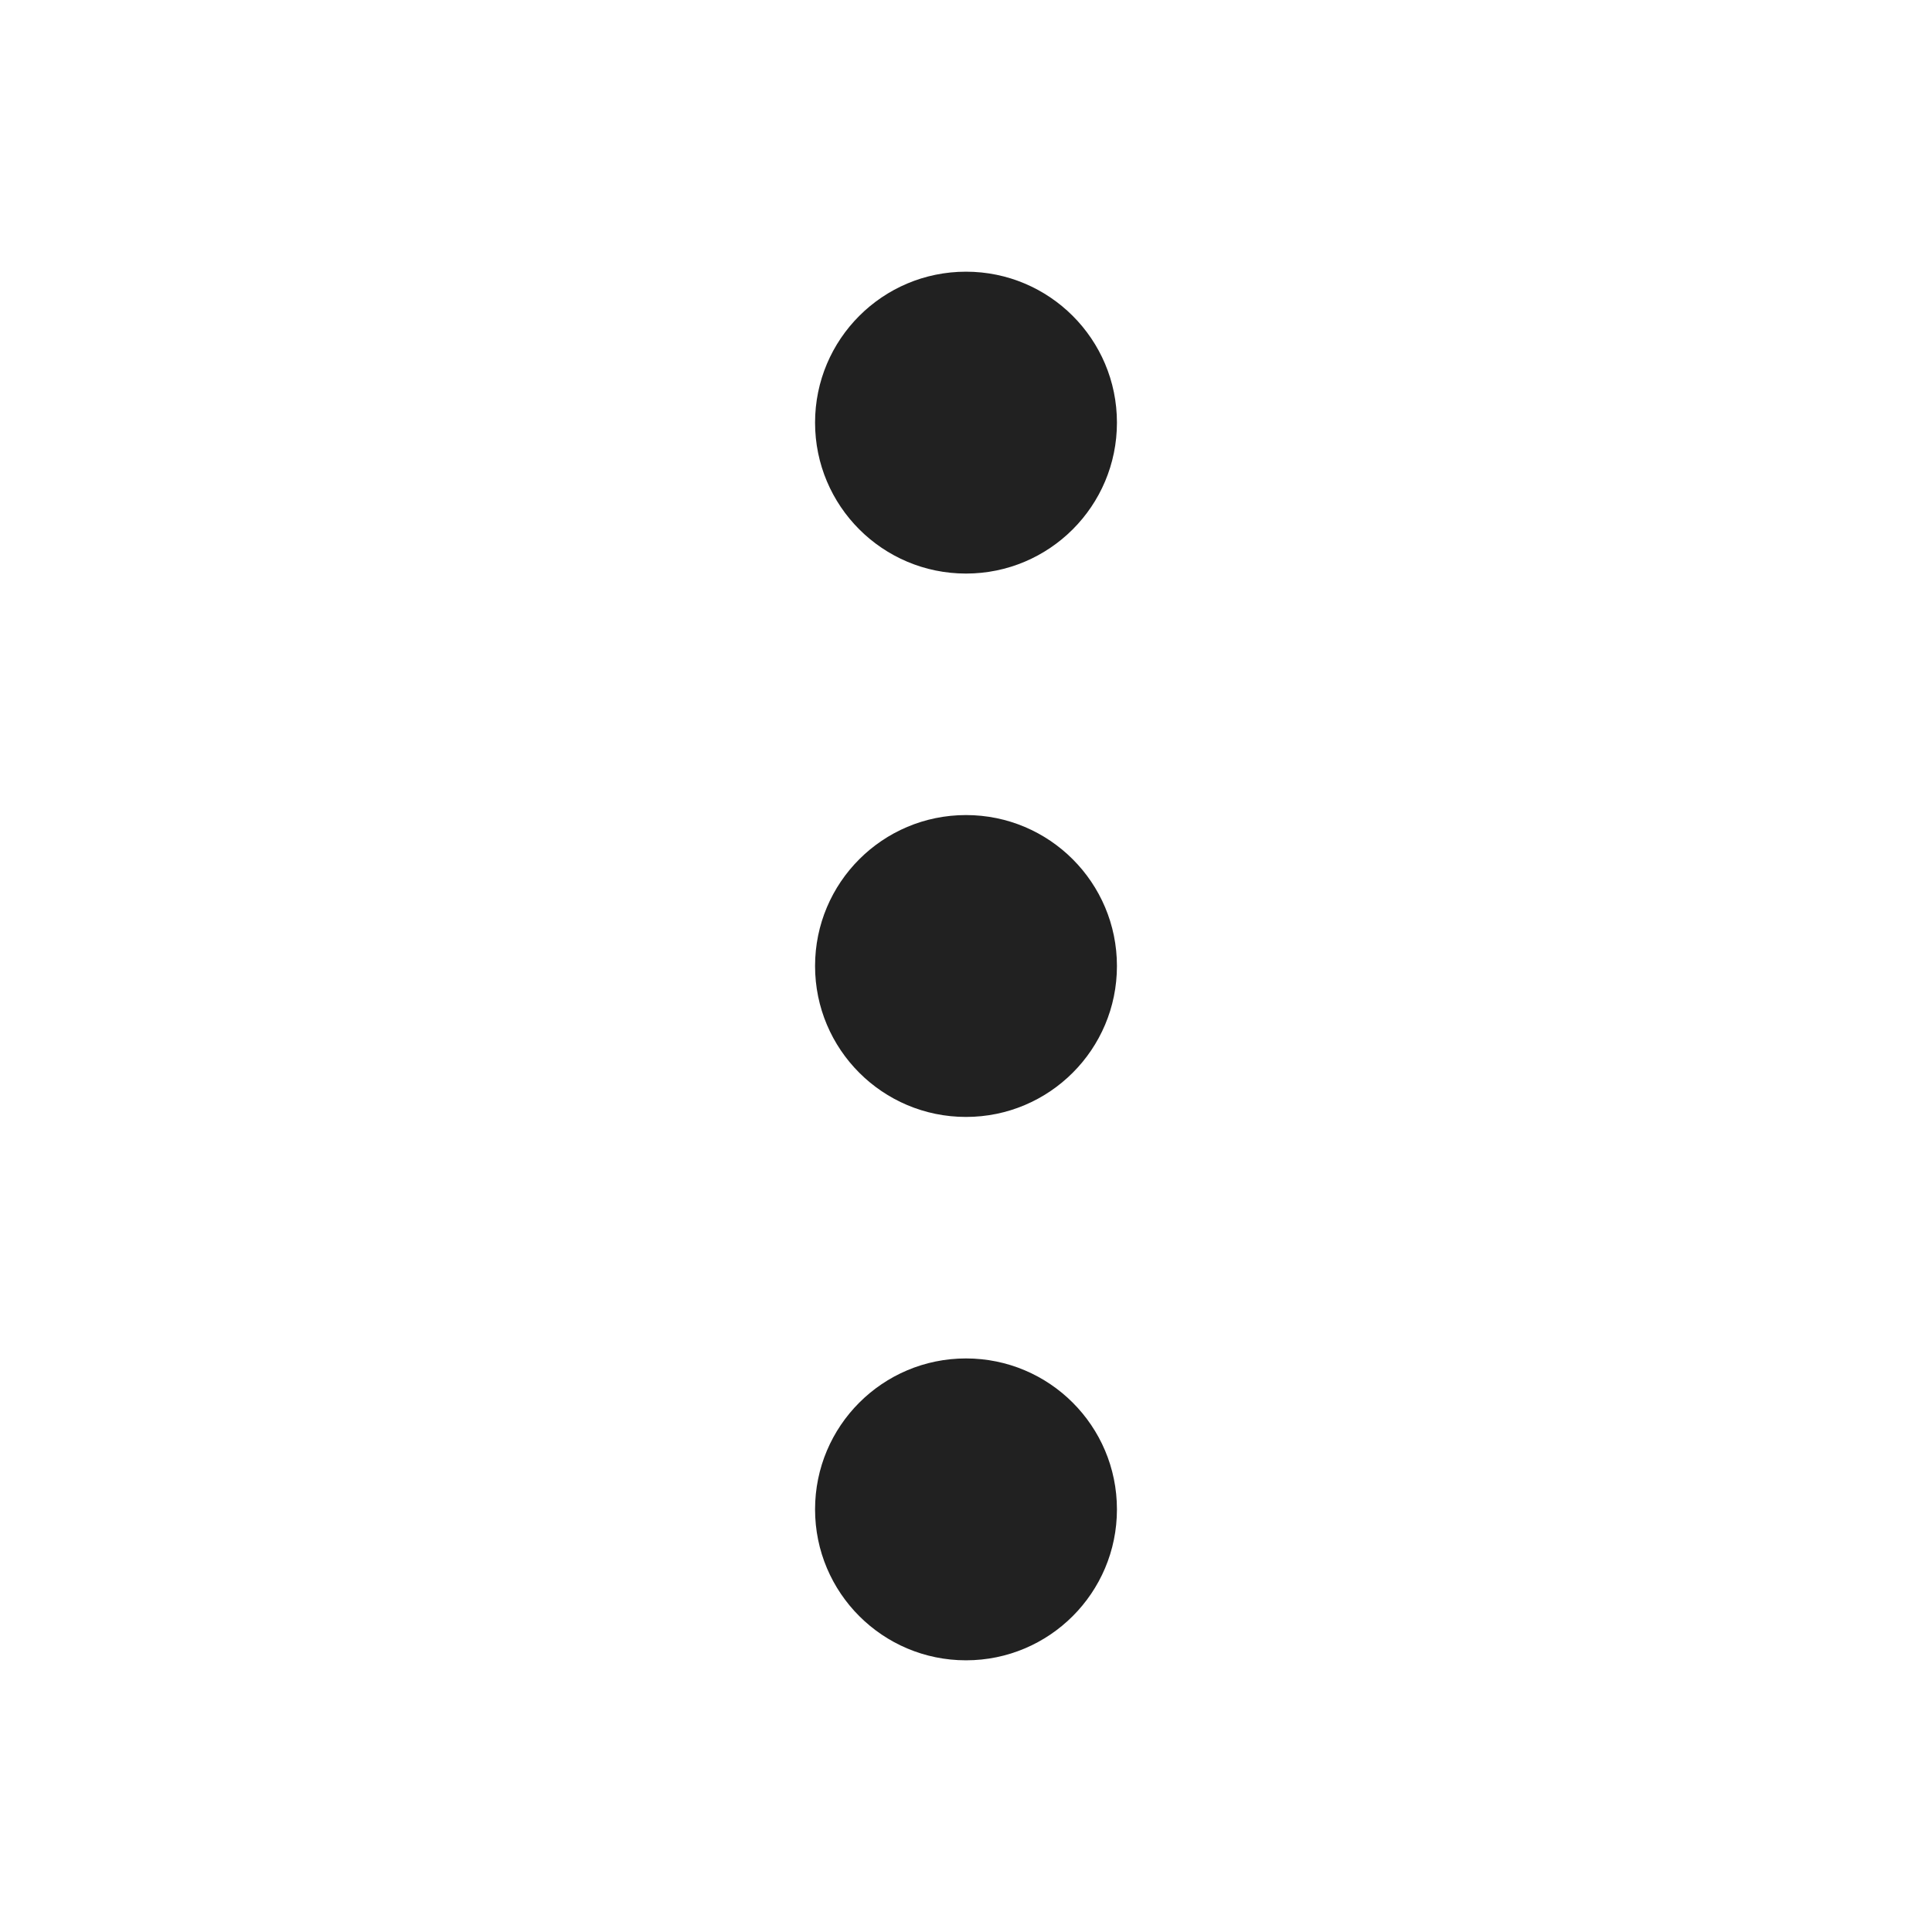
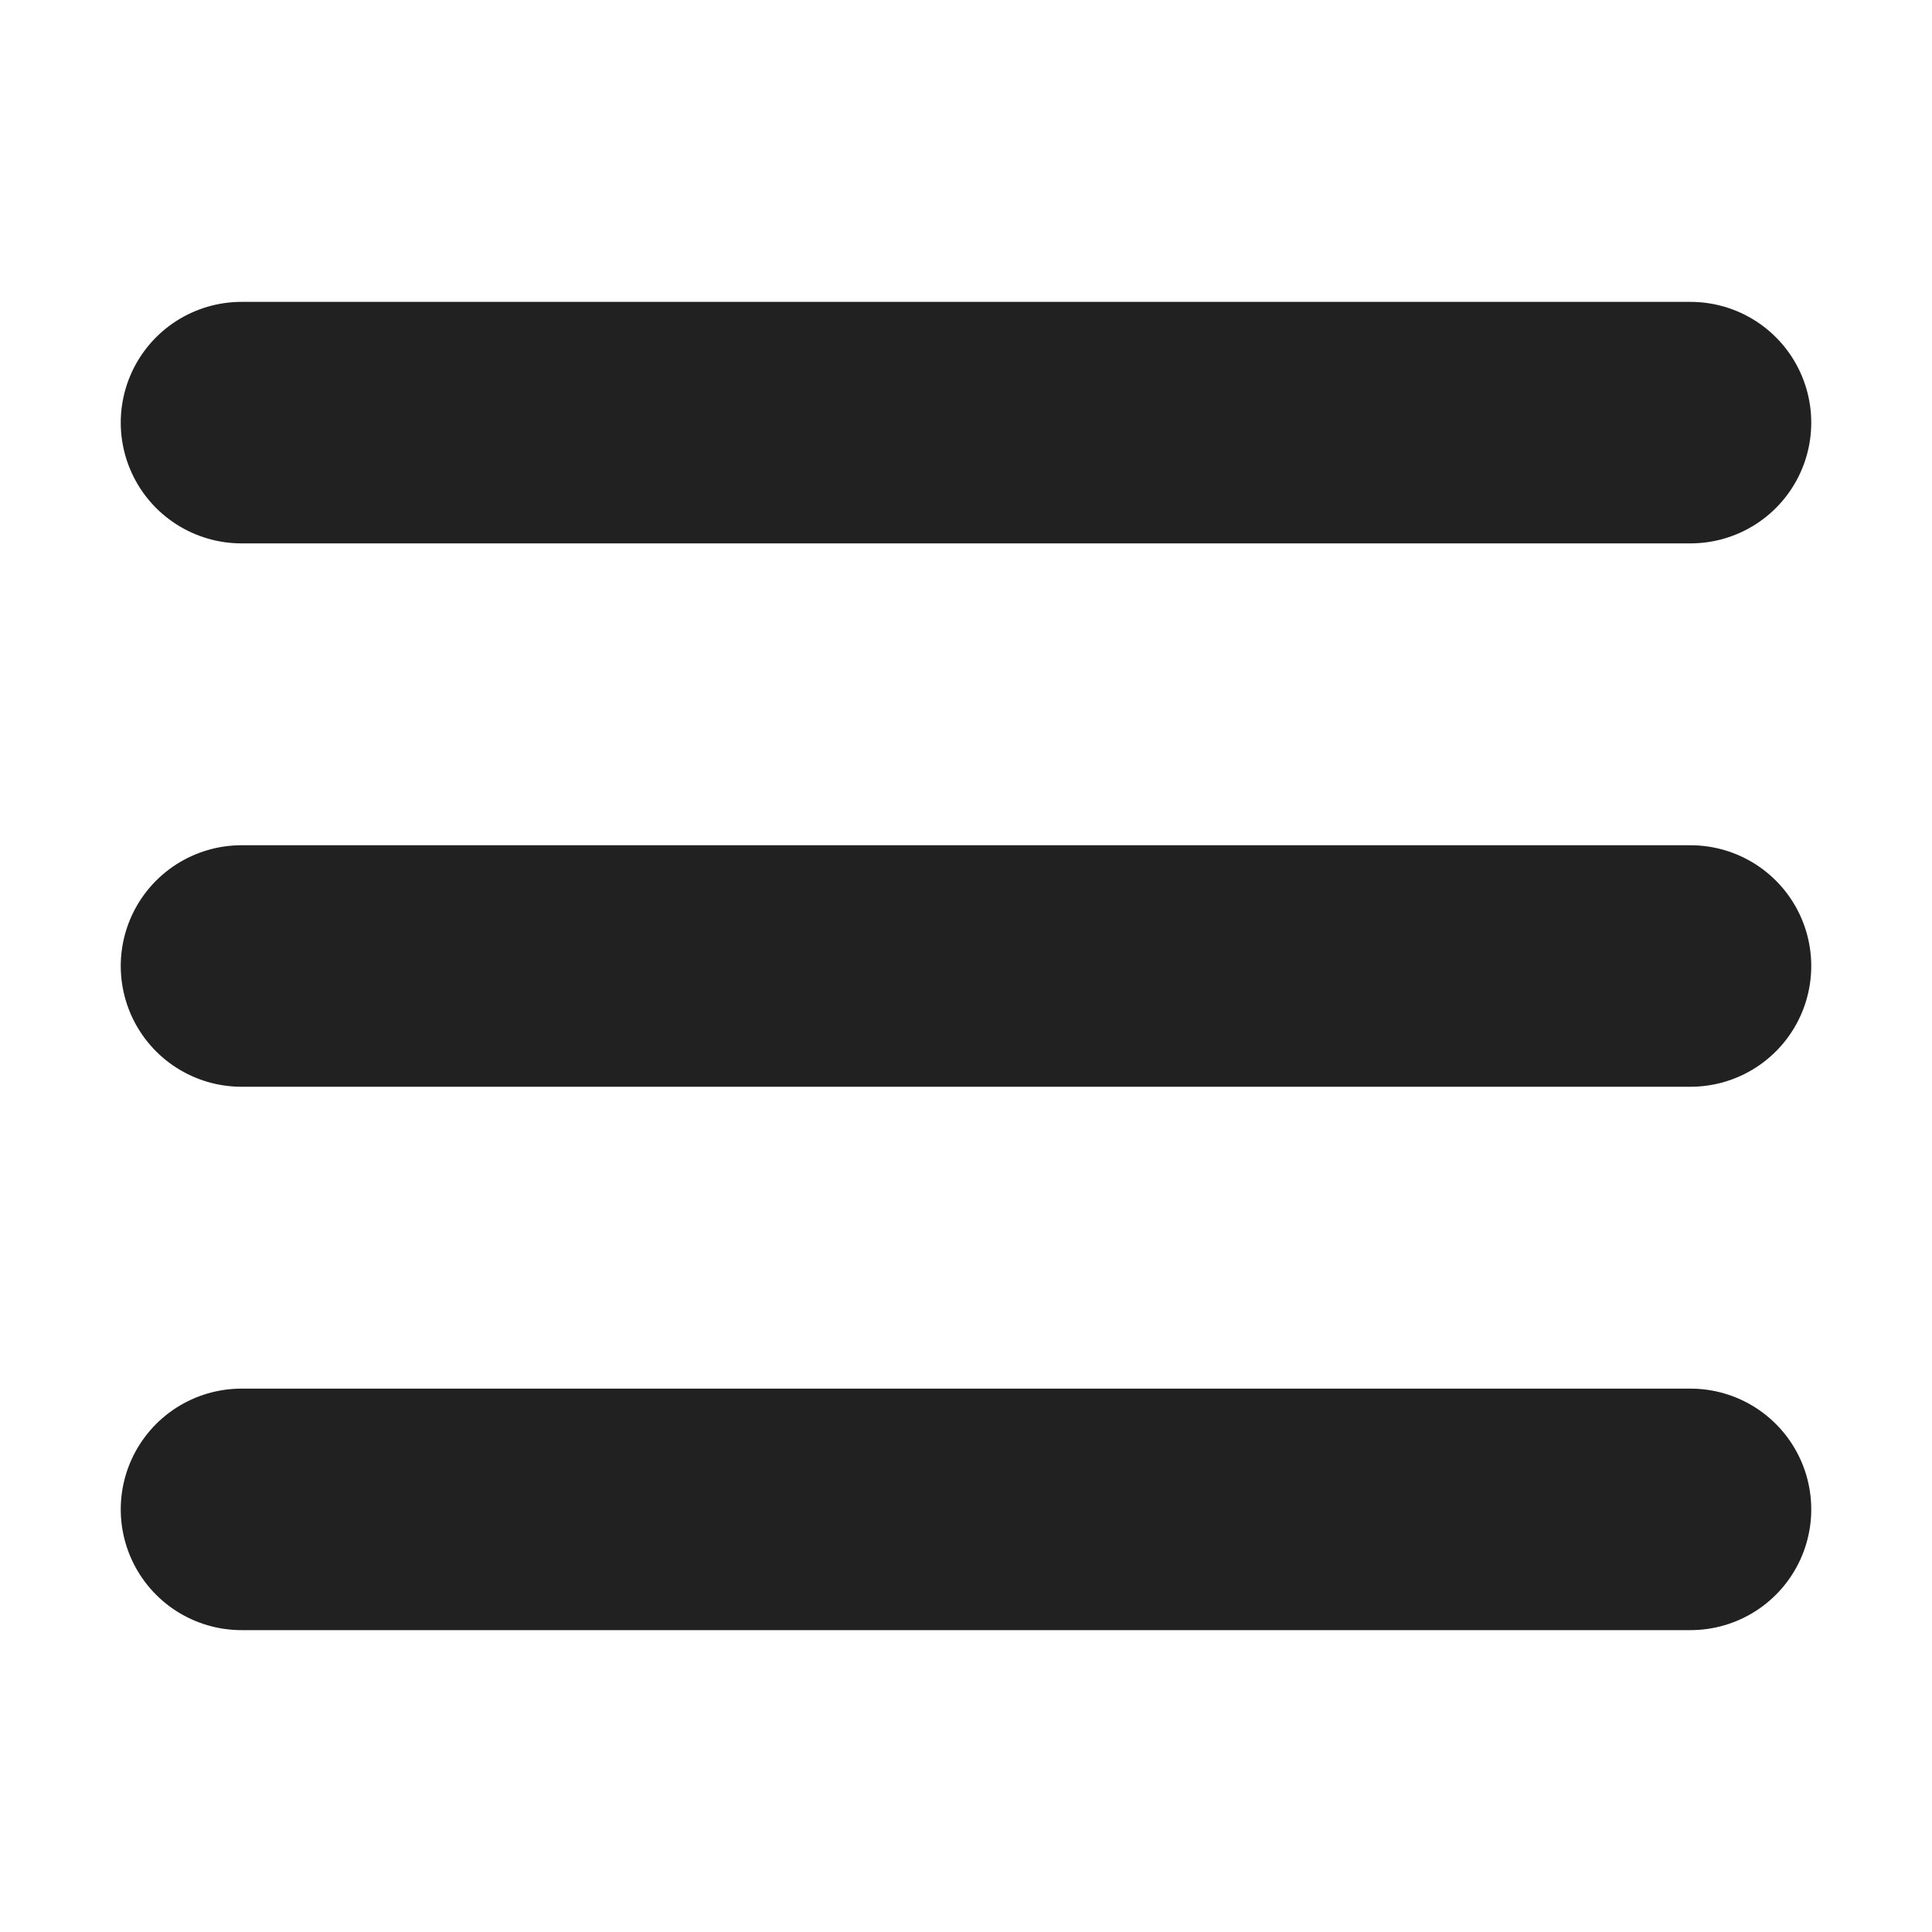
<svg xmlns="http://www.w3.org/2000/svg" width="32" height="32" viewBox="0 0 32 32" fill="none">
-   <path d="M16 9.5C14.619 9.5 13.5 8.381 13.5 7C13.5 5.619 14.619 4.5 16 4.5C17.381 4.5 18.5 5.619 18.5 7C18.5 8.381 17.381 9.5 16 9.5ZM16 18.5C14.619 18.5 13.5 17.381 13.5 16C13.5 14.619 14.619 13.5 16 13.5C17.381 13.5 18.5 14.619 18.5 16C18.5 17.381 17.381 18.5 16 18.5ZM13.5 25C13.5 26.381 14.619 27.5 16 27.5C17.381 27.5 18.5 26.381 18.5 25C18.5 23.619 17.381 22.5 16 22.5C14.619 22.5 13.5 23.619 13.5 25Z" fill="#212121" />
+   <path d="M4 7H28" stroke="#212121" stroke-width="4" stroke-linecap="round" />
+   <path d="M4 16H28" stroke="#212121" stroke-width="4" stroke-linecap="round" />
+   <path d="M4 25H28" stroke="#212121" stroke-width="4" stroke-linecap="round" />
</svg>
